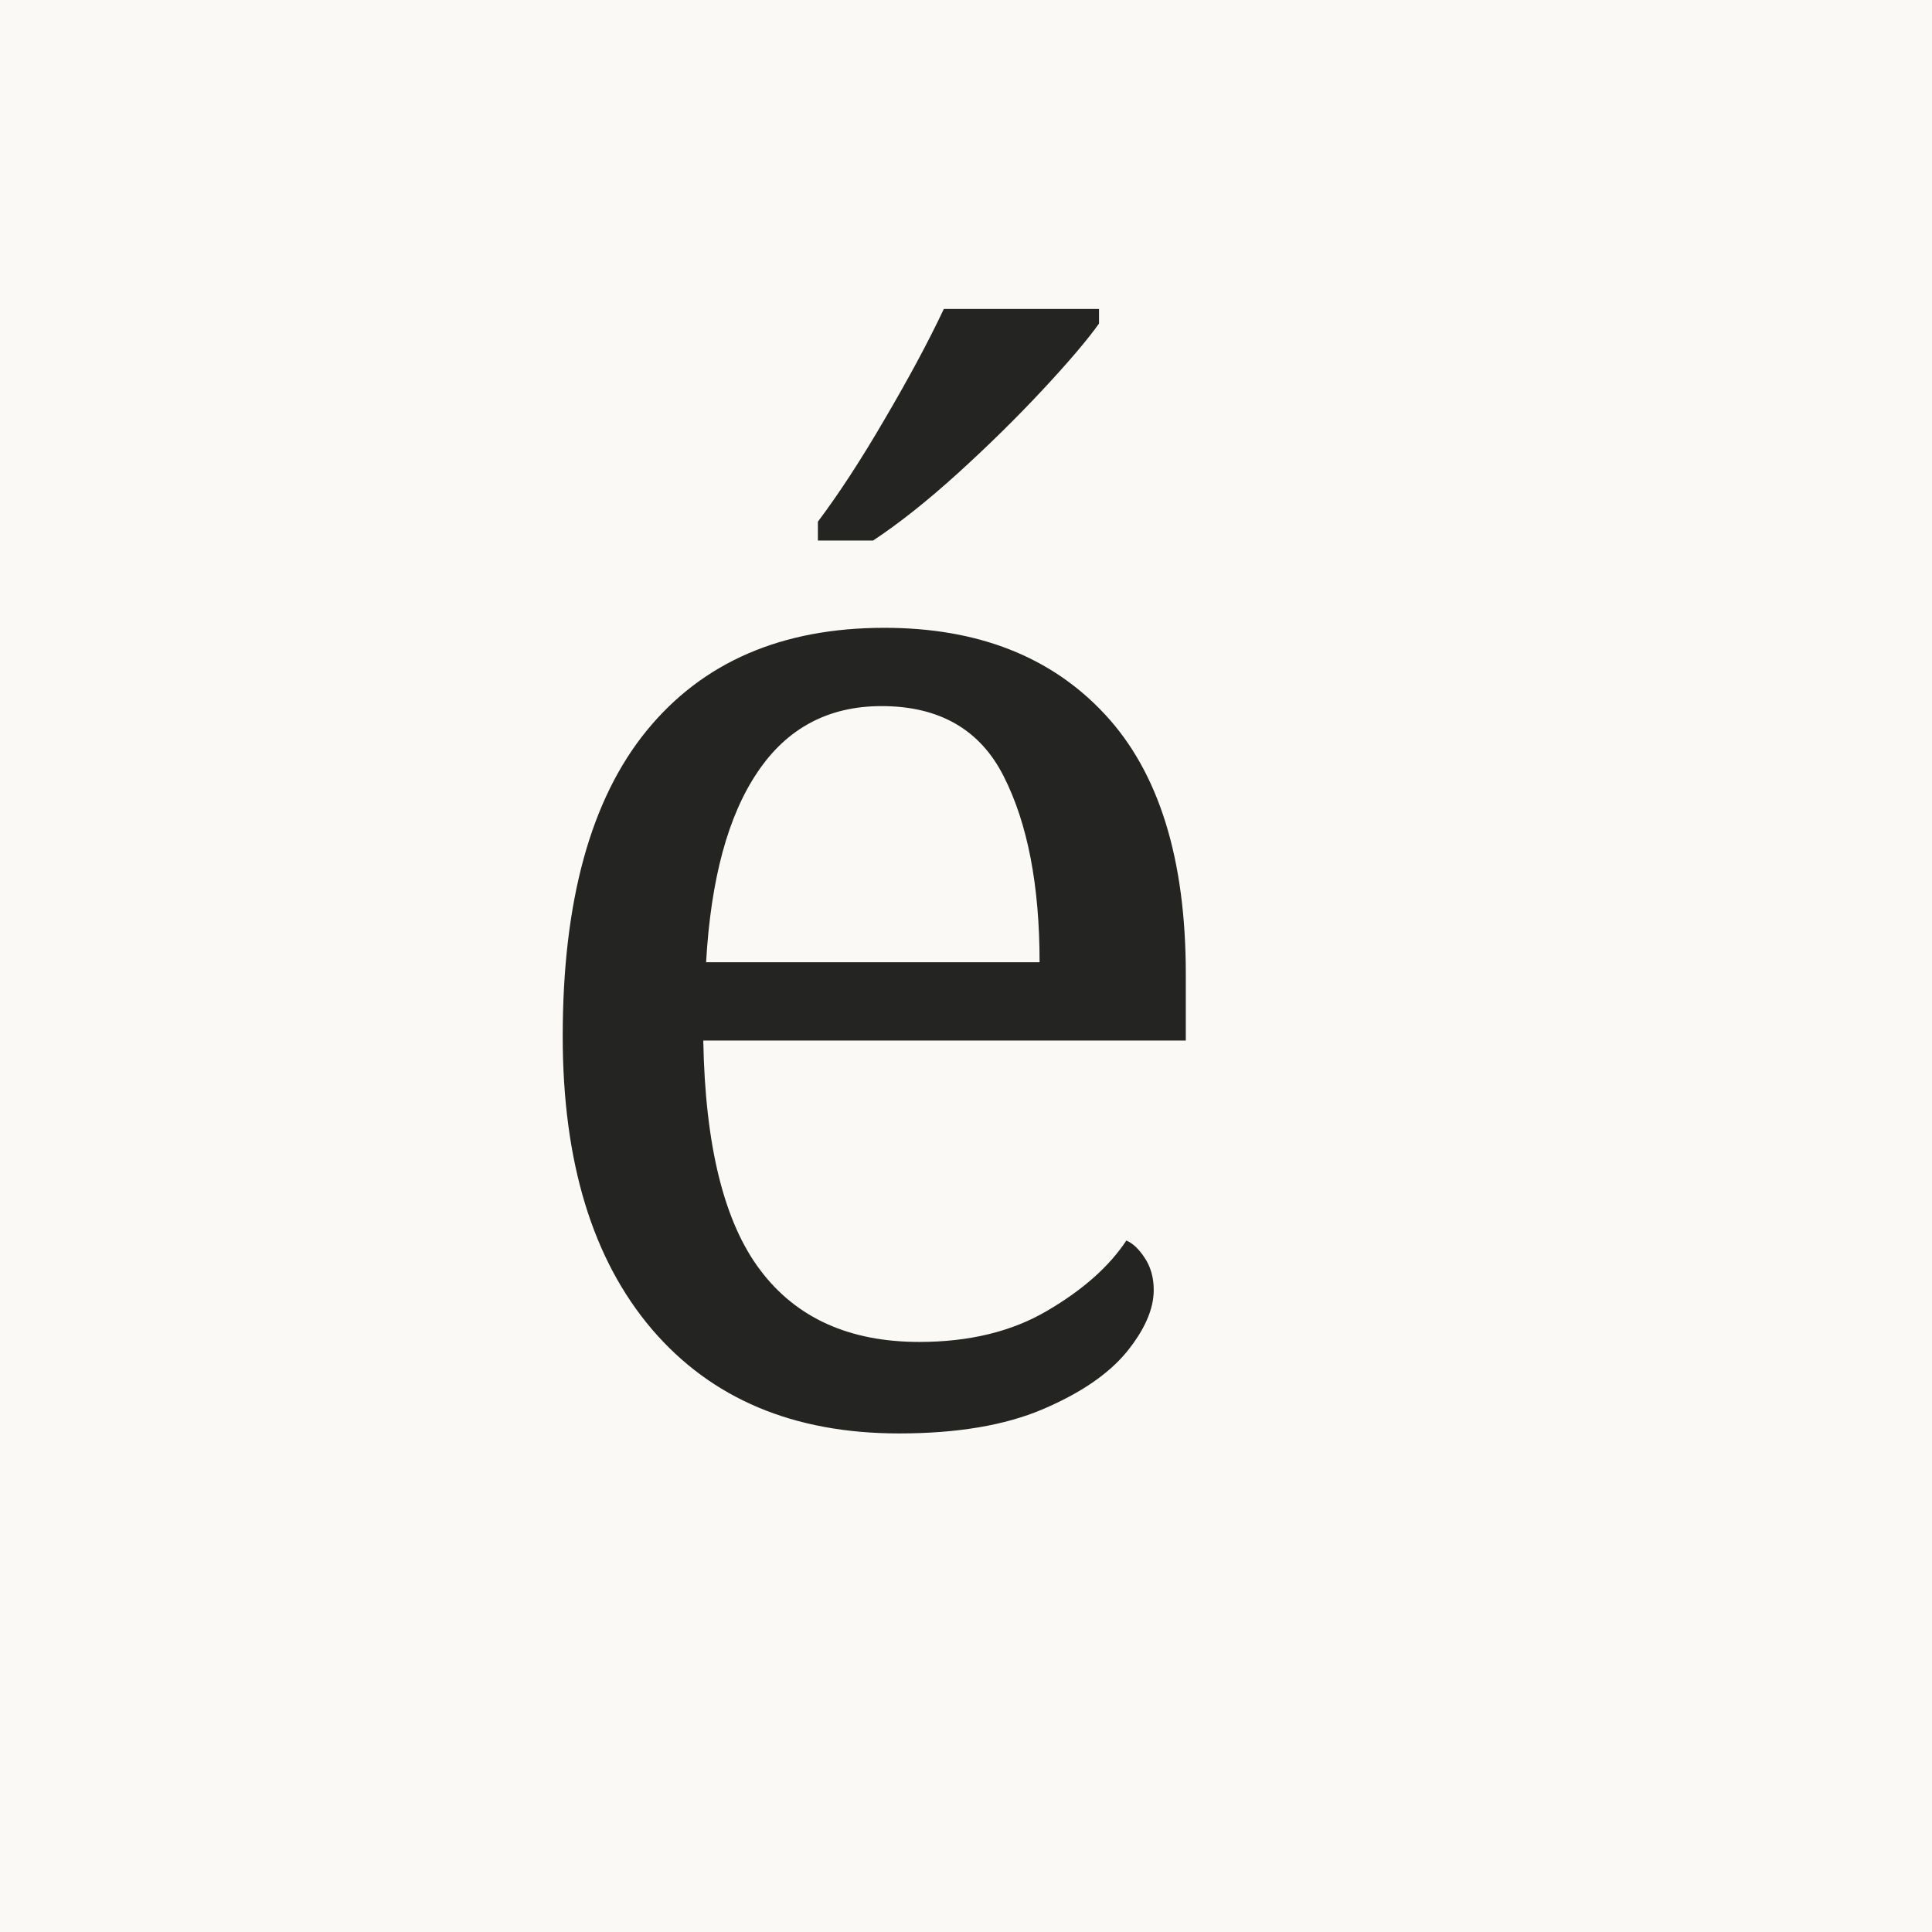
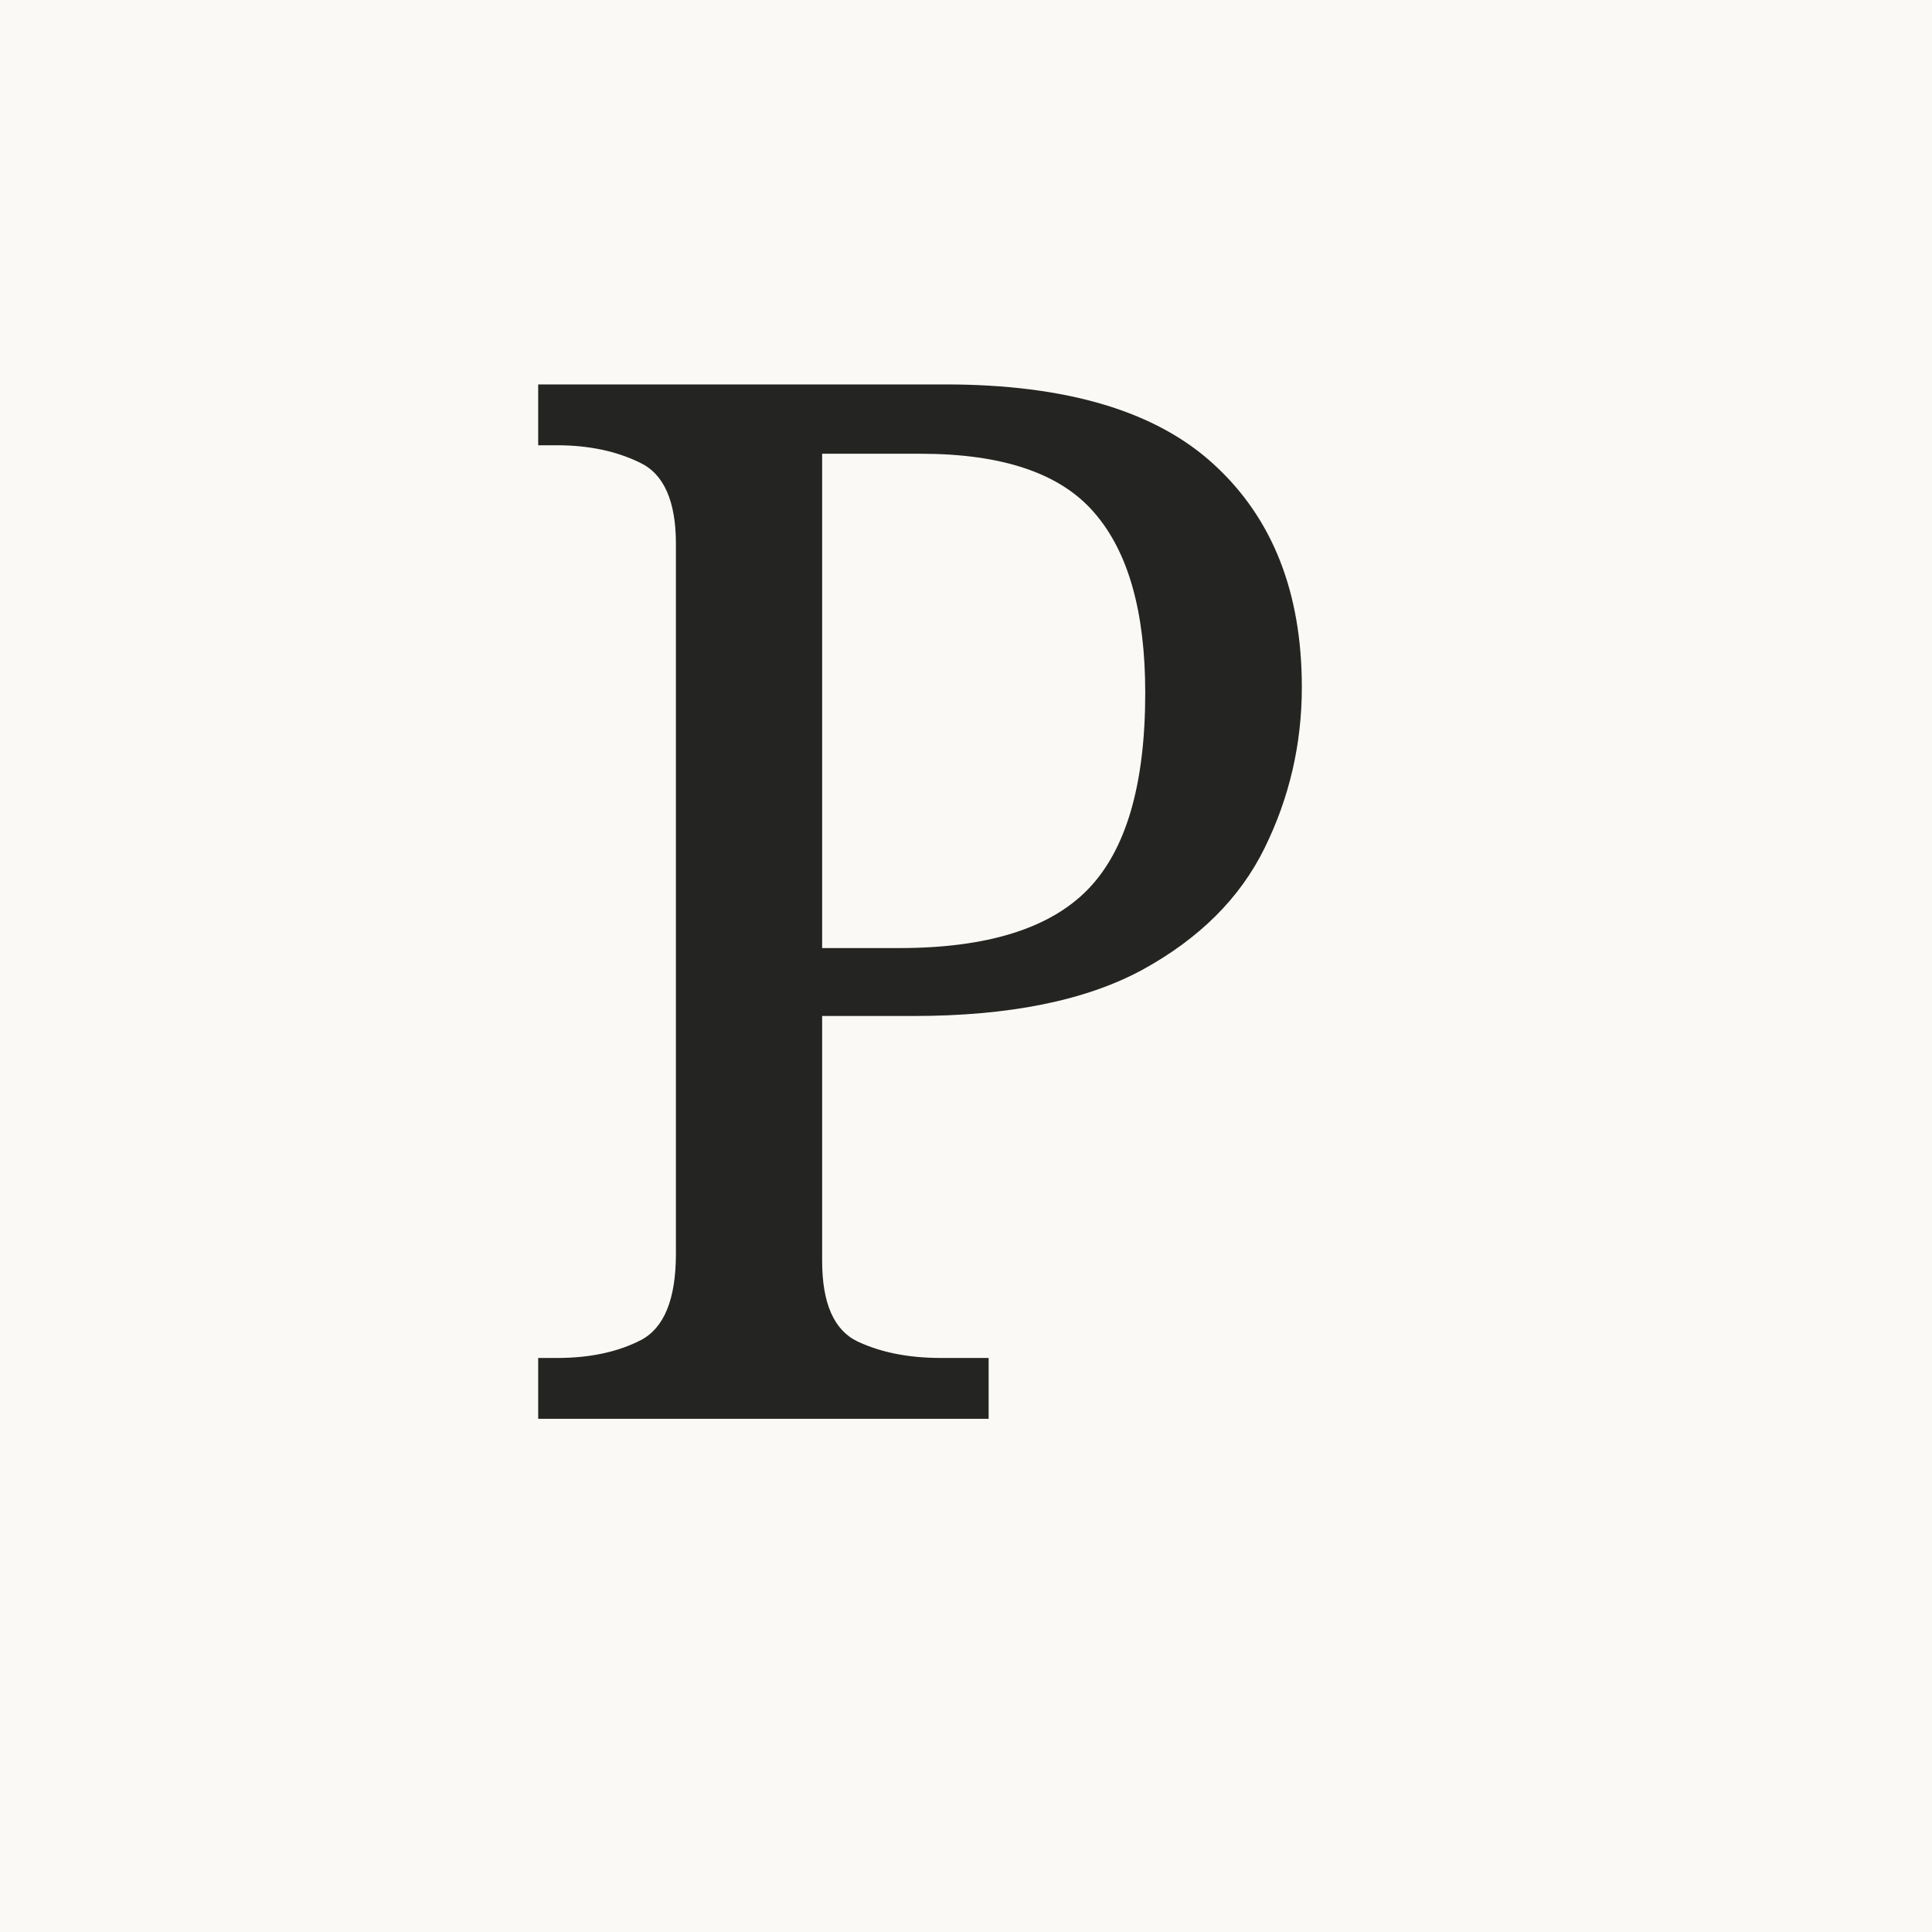
<svg xmlns="http://www.w3.org/2000/svg" viewBox="0 0 64 64">
  <rect width="64" height="64" fill="#faf9f6" />
-   <text x="16" y="47" fill="#242522" font-family="Georgia,serif" font-size="48">é</text>
+   <text x="16" y="47" fill="#242522" font-family="Georgia,serif" font-size="48">P</text>
</svg>
